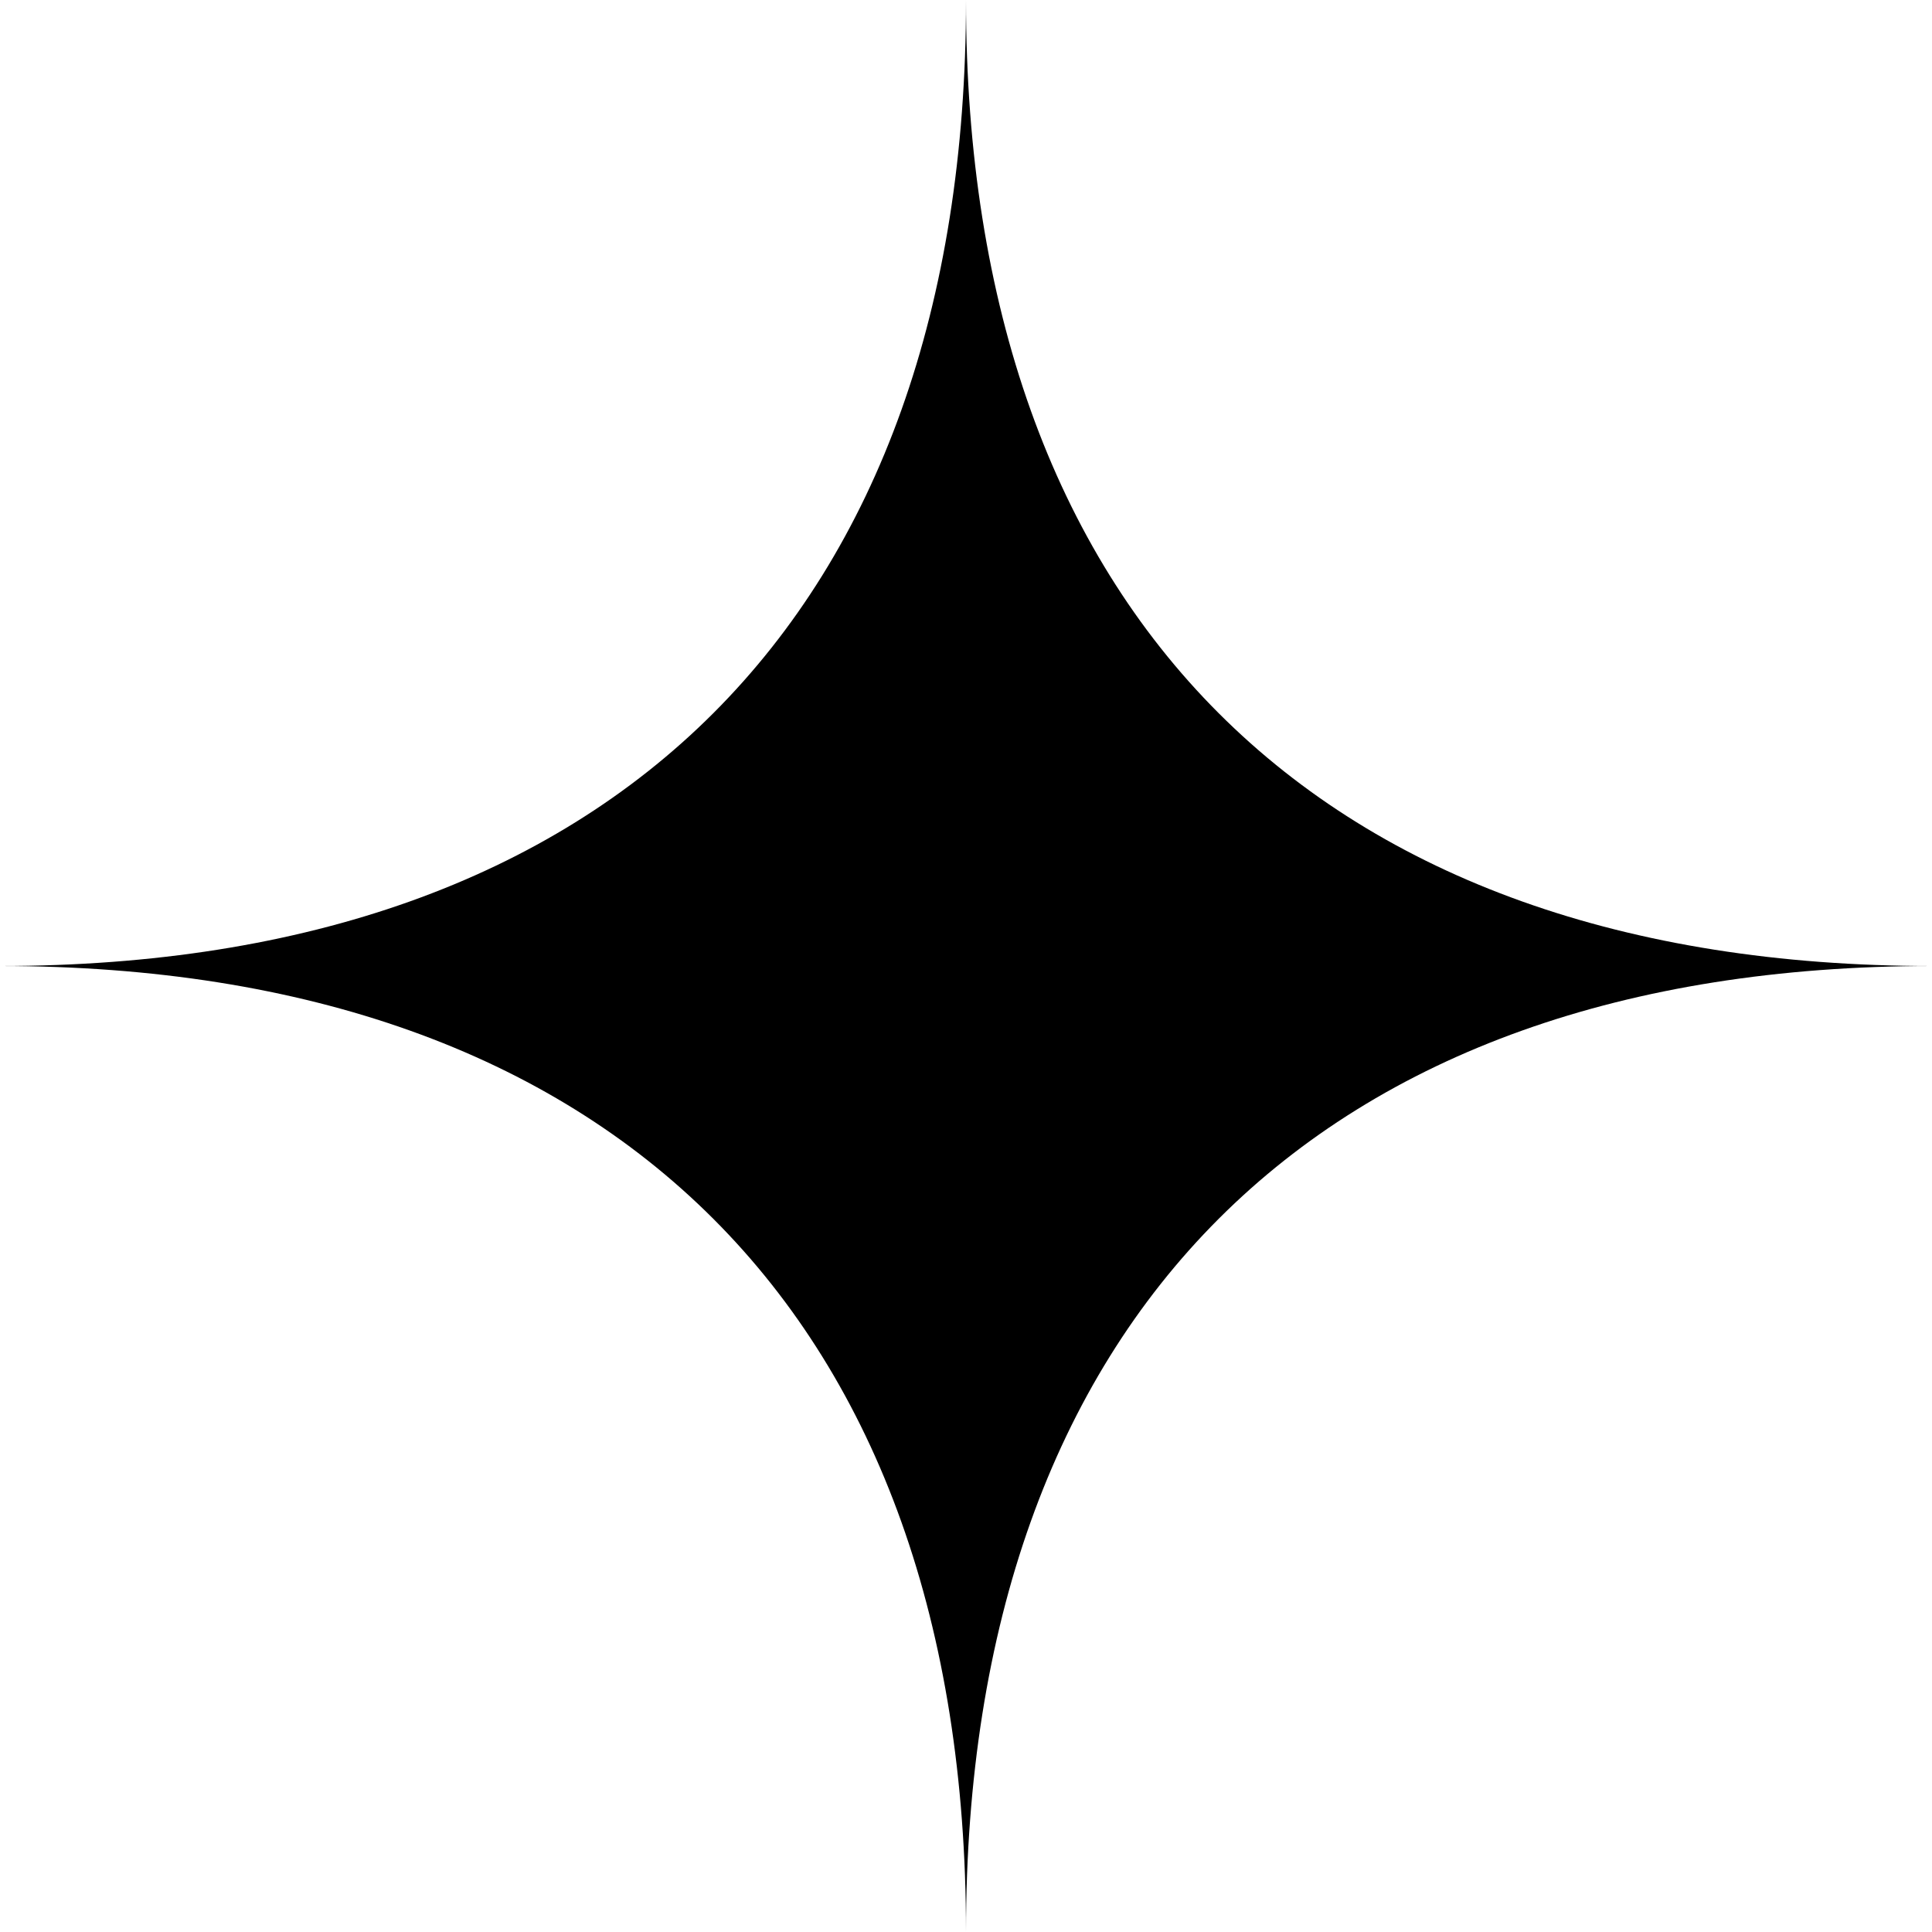
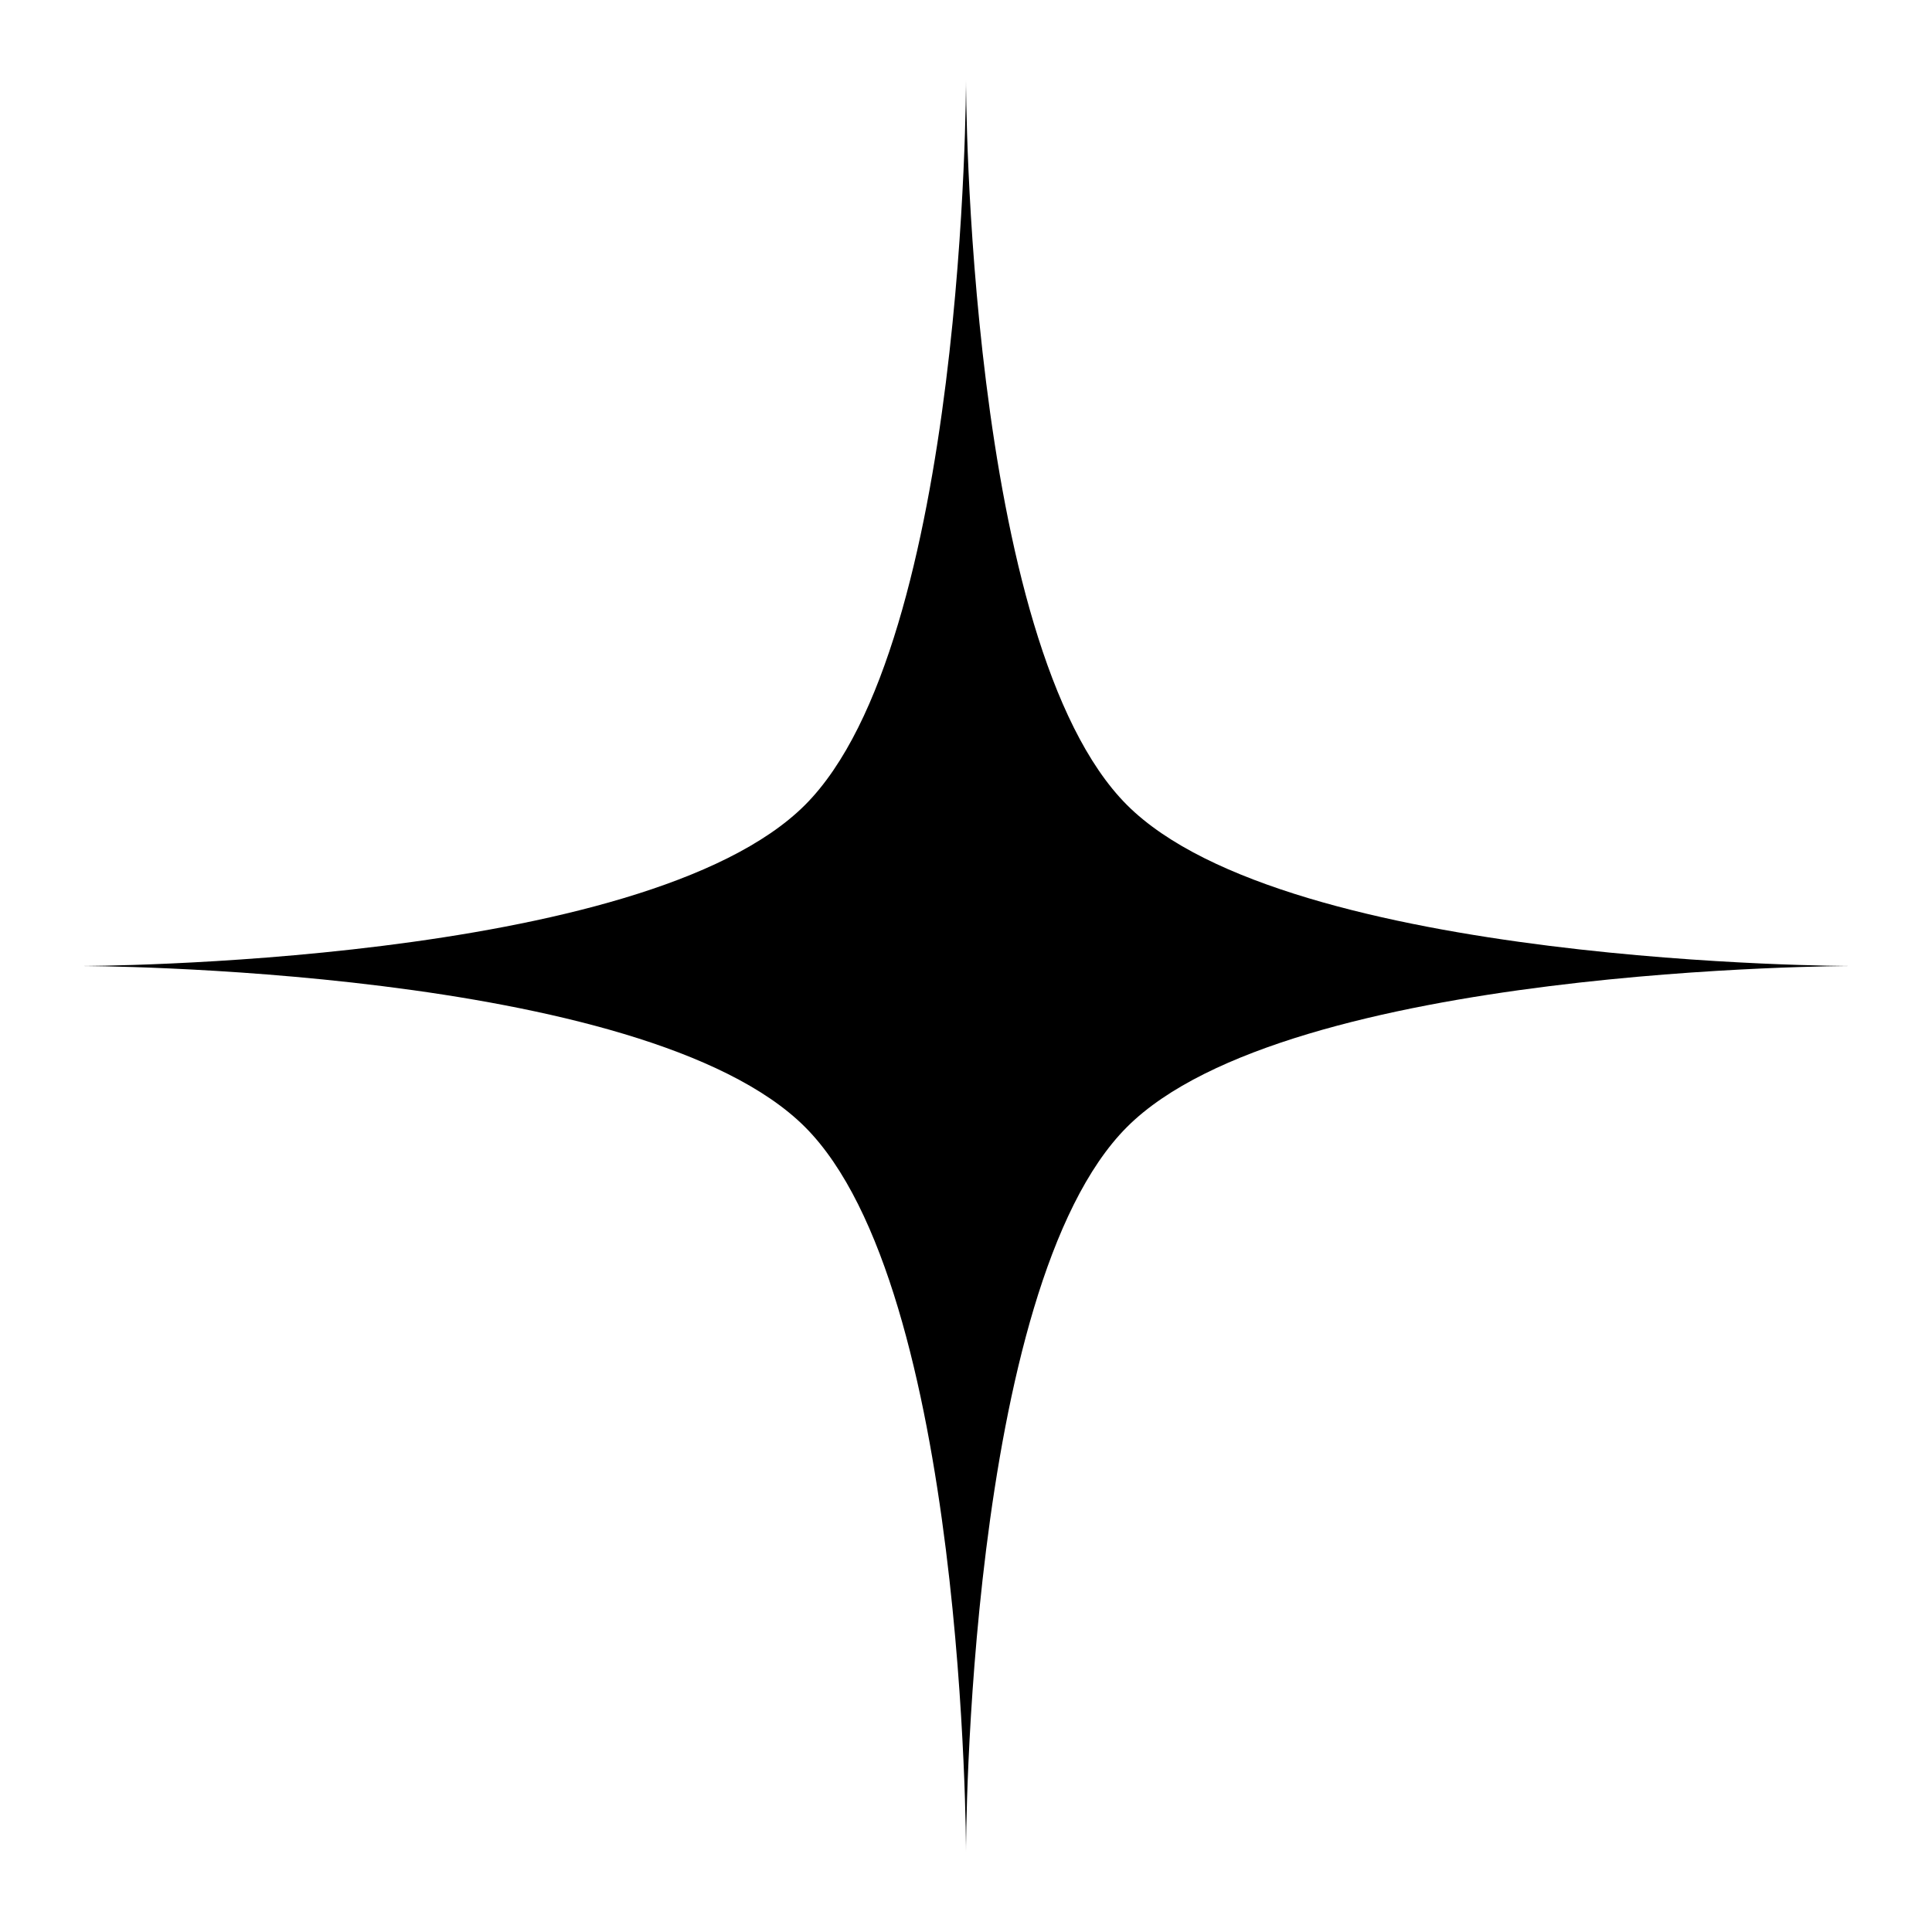
- <svg xmlns="http://www.w3.org/2000/svg" viewBox="0 0 120 120" fill="none">
-   <path fill-rule="evenodd" clip-rule="evenodd" d="M0 60C38.137 60 60 38.137 60 0C60 38.137 81.863 60 120 60C81.863 60 60 81.863 60 120C60 81.863 38.137 60 0 60Z" fill="currentColor" />
+ <svg xmlns="http://www.w3.org/2000/svg" width="48" height="48" viewBox="0 0 24 24" fill="none">
+   <path d="M12 1C12 1 12 8 10 10C8 12 1 12 1 12C1 12 8 12 10 14C12 16 12 23 12 23C12 23 12 16 14 14C16 12 23 12 23 12C23 12 16 12 14 10C12 8 12 1 12 1Z" fill="currentColor" />
</svg>
